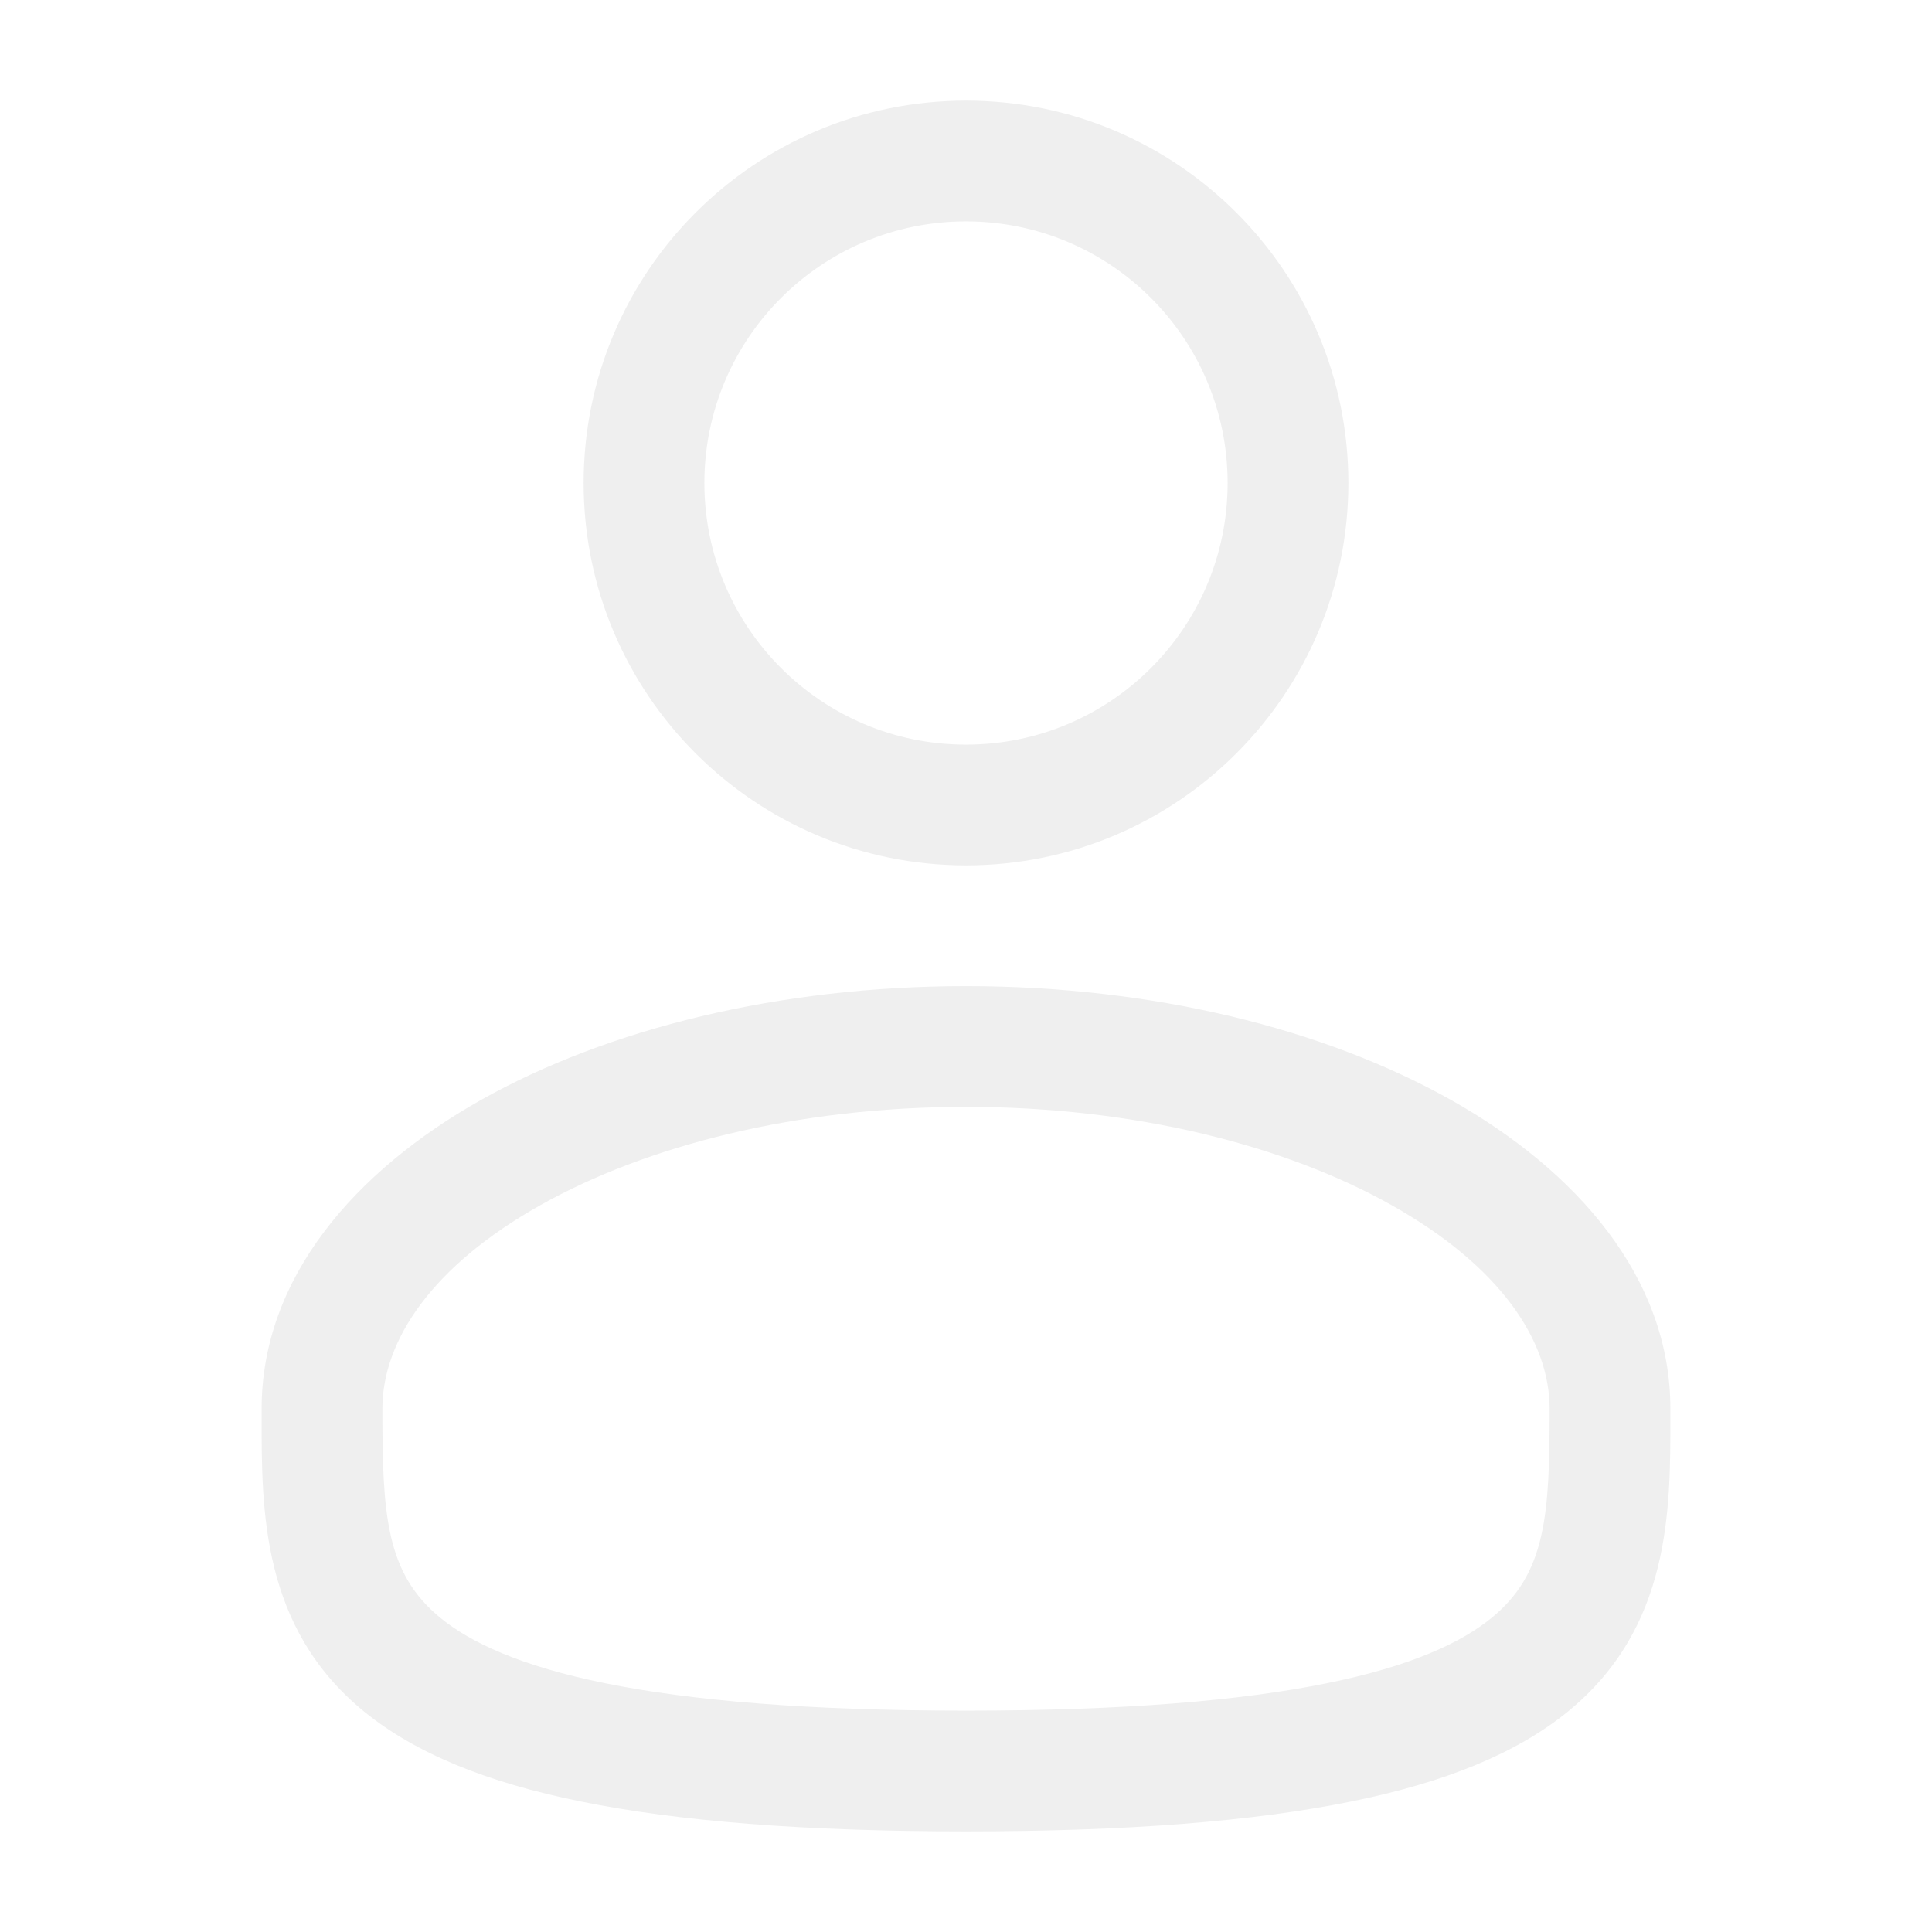
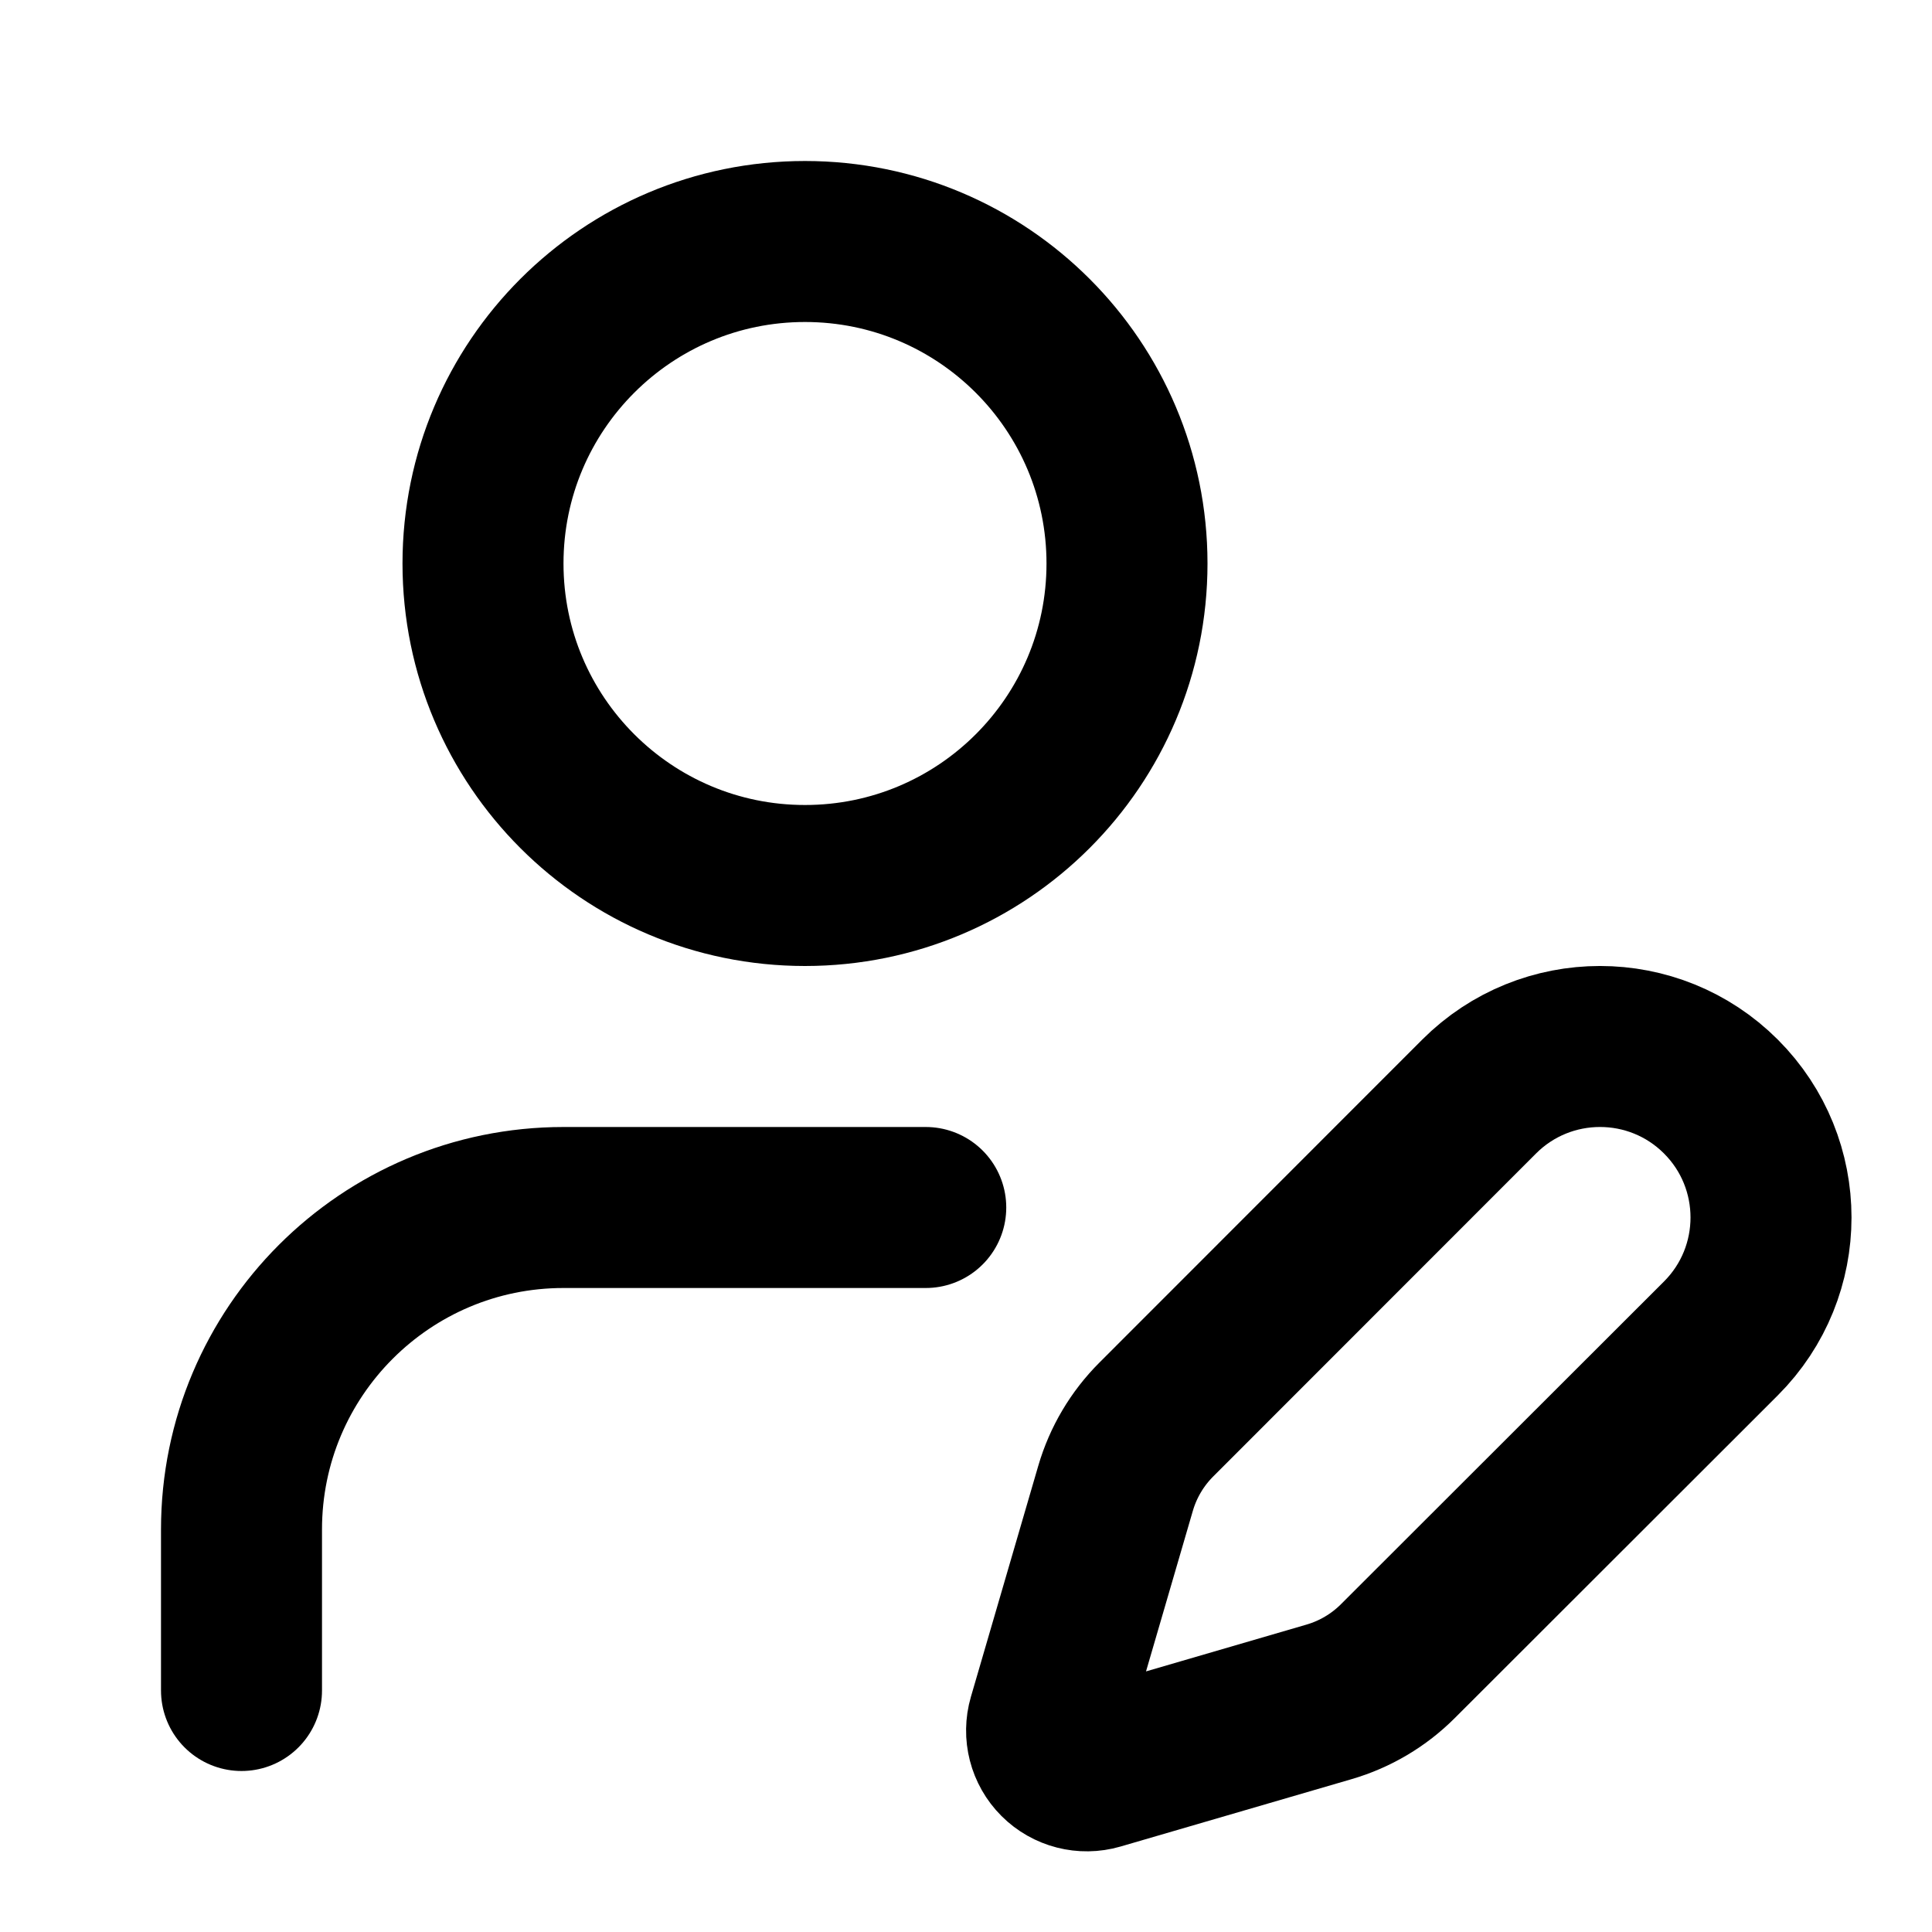
- <svg xmlns="http://www.w3.org/2000/svg" width="24" height="24" viewBox="0 0 24 24" fill="none">
-   <path fill-rule="evenodd" clip-rule="evenodd" d="M12 1.25C9.377 1.25 7.25 3.377 7.25 6C7.25 8.623 9.377 10.75 12 10.75C14.623 10.75 16.75 8.623 16.75 6C16.75 3.377 14.623 1.25 12 1.25ZM8.75 6C8.75 4.205 10.205 2.75 12 2.75C13.795 2.75 15.25 4.205 15.25 6C15.25 7.795 13.795 9.25 12 9.25C10.205 9.25 8.75 7.795 8.75 6Z" fill="#EFEFEF" />
-   <path fill-rule="evenodd" clip-rule="evenodd" d="M12 12.25C9.686 12.25 7.555 12.776 5.975 13.664C4.42 14.54 3.25 15.866 3.25 17.5L3.25 17.602C3.249 18.764 3.247 20.222 4.526 21.264C5.156 21.776 6.036 22.141 7.226 22.381C8.419 22.623 9.974 22.75 12 22.75C14.026 22.75 15.581 22.623 16.774 22.381C17.963 22.141 18.844 21.776 19.474 21.264C20.753 20.222 20.751 18.764 20.75 17.602L20.75 17.5C20.75 15.866 19.581 14.54 18.025 13.664C16.445 12.776 14.314 12.25 12 12.25ZM4.75 17.5C4.75 16.649 5.371 15.725 6.711 14.972C8.027 14.232 9.895 13.75 12 13.75C14.105 13.75 15.973 14.232 17.289 14.972C18.629 15.725 19.25 16.649 19.25 17.5C19.25 18.808 19.21 19.544 18.526 20.1C18.156 20.402 17.537 20.697 16.476 20.911C15.419 21.125 13.974 21.25 12 21.25C10.026 21.25 8.581 21.125 7.524 20.911C6.464 20.697 5.844 20.402 5.474 20.1C4.79 19.544 4.75 18.808 4.75 17.5Z" fill="#EFEFEF" />
+ <svg xmlns="http://www.w3.org/2000/svg" width="24" height="24" viewBox="0 0 24 24" fill="none" stroke="#000000" stroke-width="2" stroke-linecap="round" stroke-linejoin="round" class="lucide lucide-user-pen">
+   <path d="M11.5 15H7a4 4 0 0 0-4 4v2" />
+   <path d="M21.378 16.626a1 1 0 0 0-3.004-3.004l-4.01 4.012a2 2 0 0 0-.506.854l-.837 2.87a.5.5 0 0 0 .62.62l2.87-.837a2 2 0 0 0 .854-.506z" />
+   <circle cx="10" cy="7" r="4" />
</svg>
